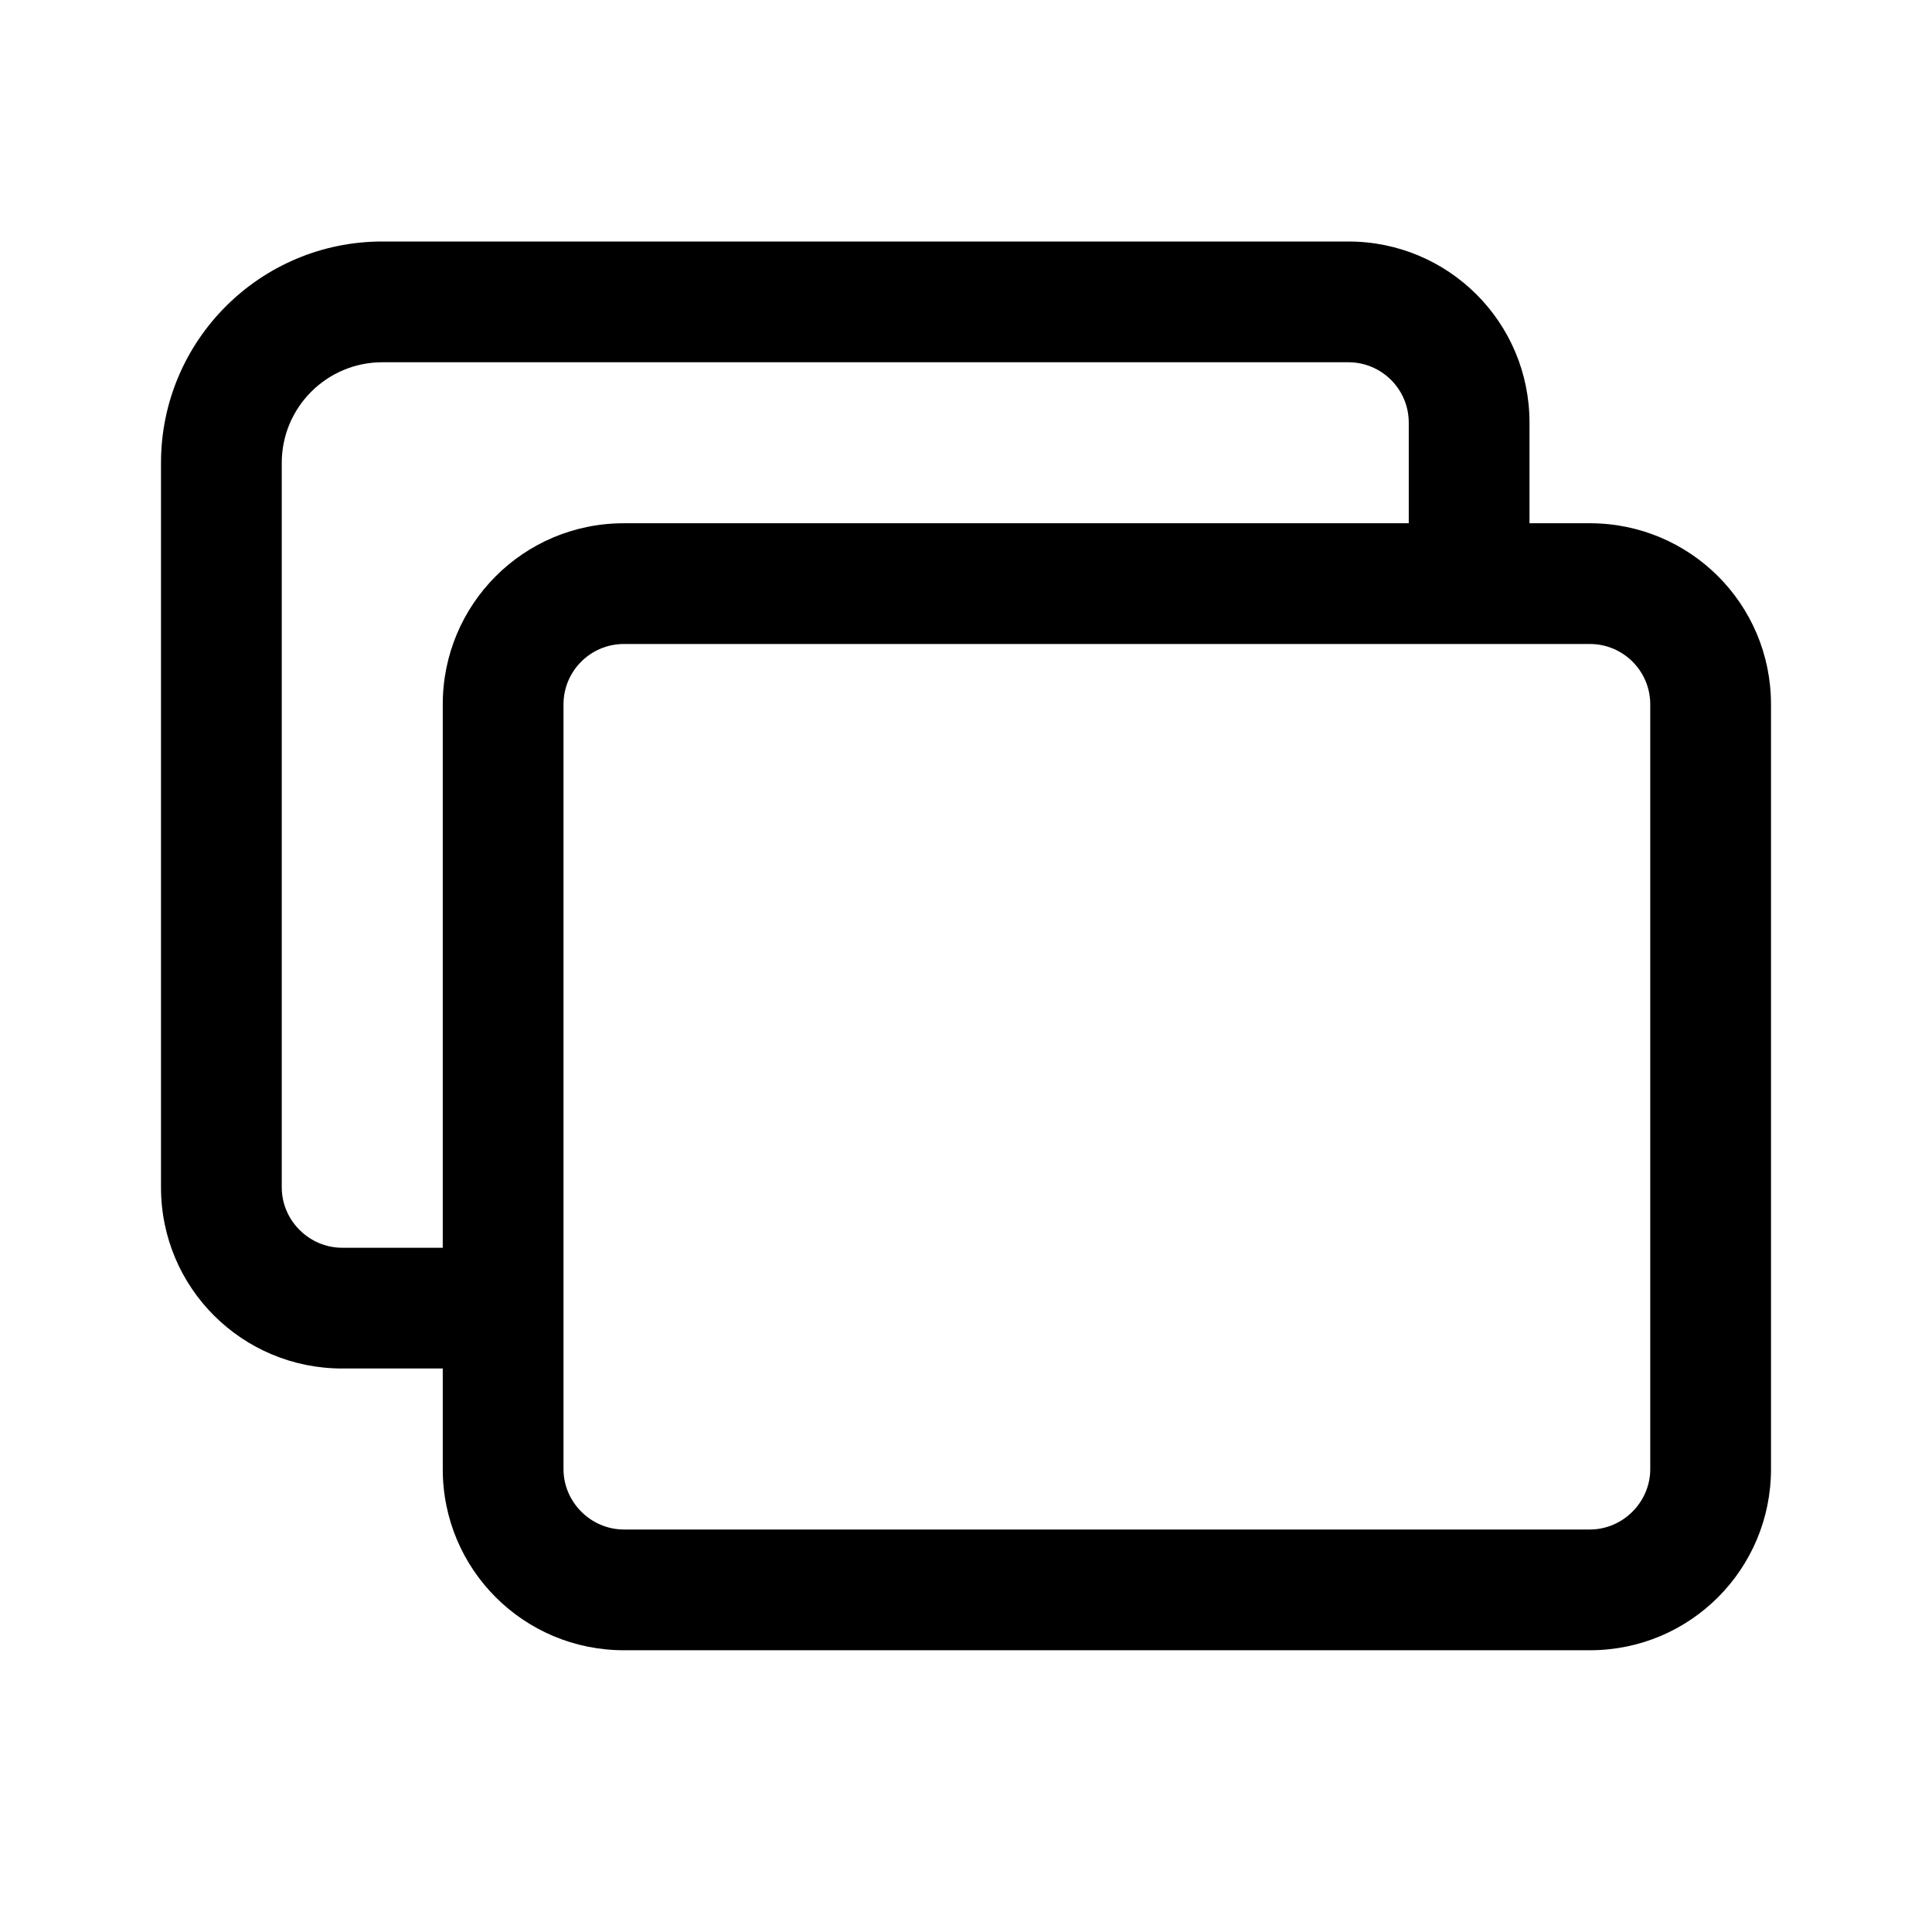
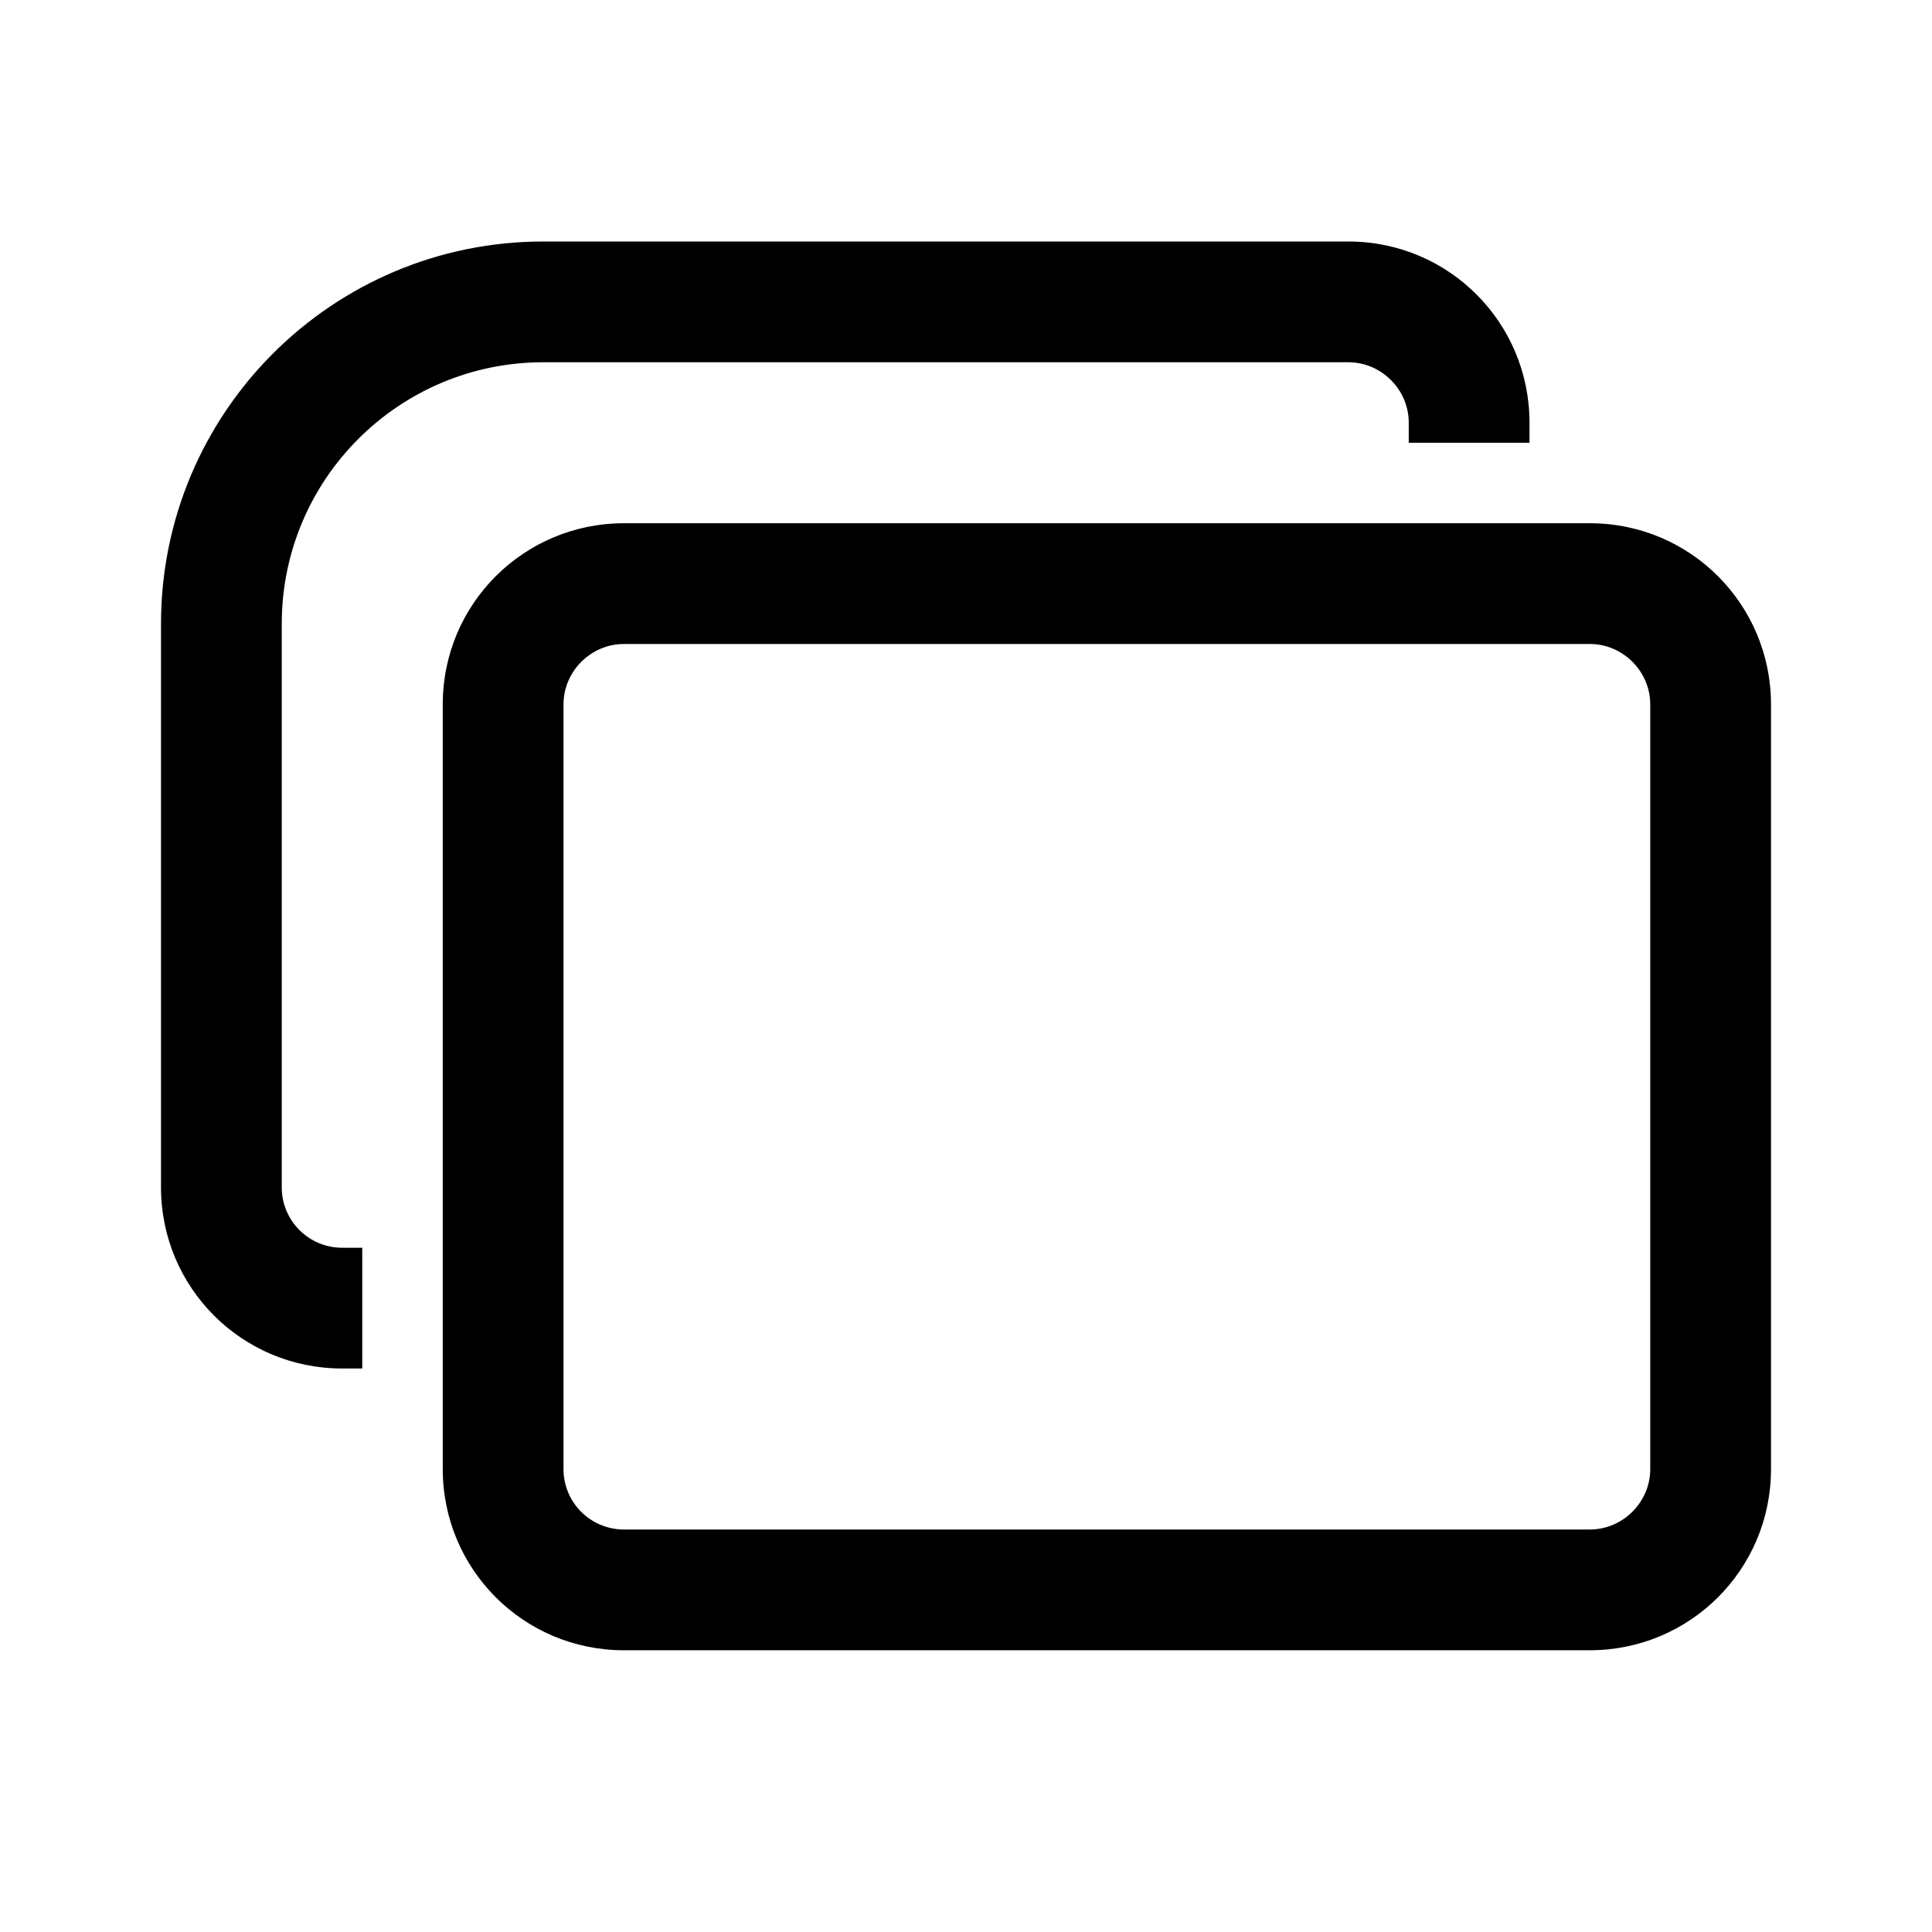
<svg xmlns="http://www.w3.org/2000/svg" width="24" height="24" viewBox="0 0 24 24">
-   <path d="M5.5 17H4.25C3.01 17 2 16 2 14.75v-9A2.75 2.75 0 014.75 3h12C17.99 3 19 4 19 5.25V6.5h.75c1.24 0 2.25 1 2.25 2.25v9.5c0 1.24-1 2.25-2.25 2.25h-12c-1.24 0-2.25-1-2.25-2.25V17zm-2-11.25v9c0 .41.34.75.75.75H5.5V8.75c0-1.24 1-2.25 2.25-2.25h9.75V5.25a.75.75 0 00-.75-.75h-12c-.69 0-1.25.56-1.25 1.25zm3.5 3v9.5c0 .41.34.75.75.75h12c.41 0 .75-.34.75-.75v-9.5a.75.75 0 00-.75-.75h-12a.75.75 0 00-.75.75z" />
+   <path d="M6.75 3A4.75 4.75 0 002 7.75v7C2 15.99 3 17 4.25 17h.25v-1.5h-.25a.75.75 0 01-.75-.75v-7c0-1.8 1.46-3.25 3.25-3.25h10c.41 0 .75.34.75.75v.25H19v-.25C19 4.01 18 3 16.75 3h-10zm1 3.5c-1.24 0-2.25 1-2.25 2.25v9.5c0 1.24 1 2.25 2.25 2.25h12c1.24 0 2.25-1 2.25-2.25v-9.5c0-1.24-1-2.25-2.25-2.25h-12zM7 8.75c0-.41.34-.75.75-.75h12c.41 0 .75.34.75.75v9.5c0 .41-.34.75-.75.75h-12a.75.75 0 01-.75-.75v-9.5z" />
</svg>
